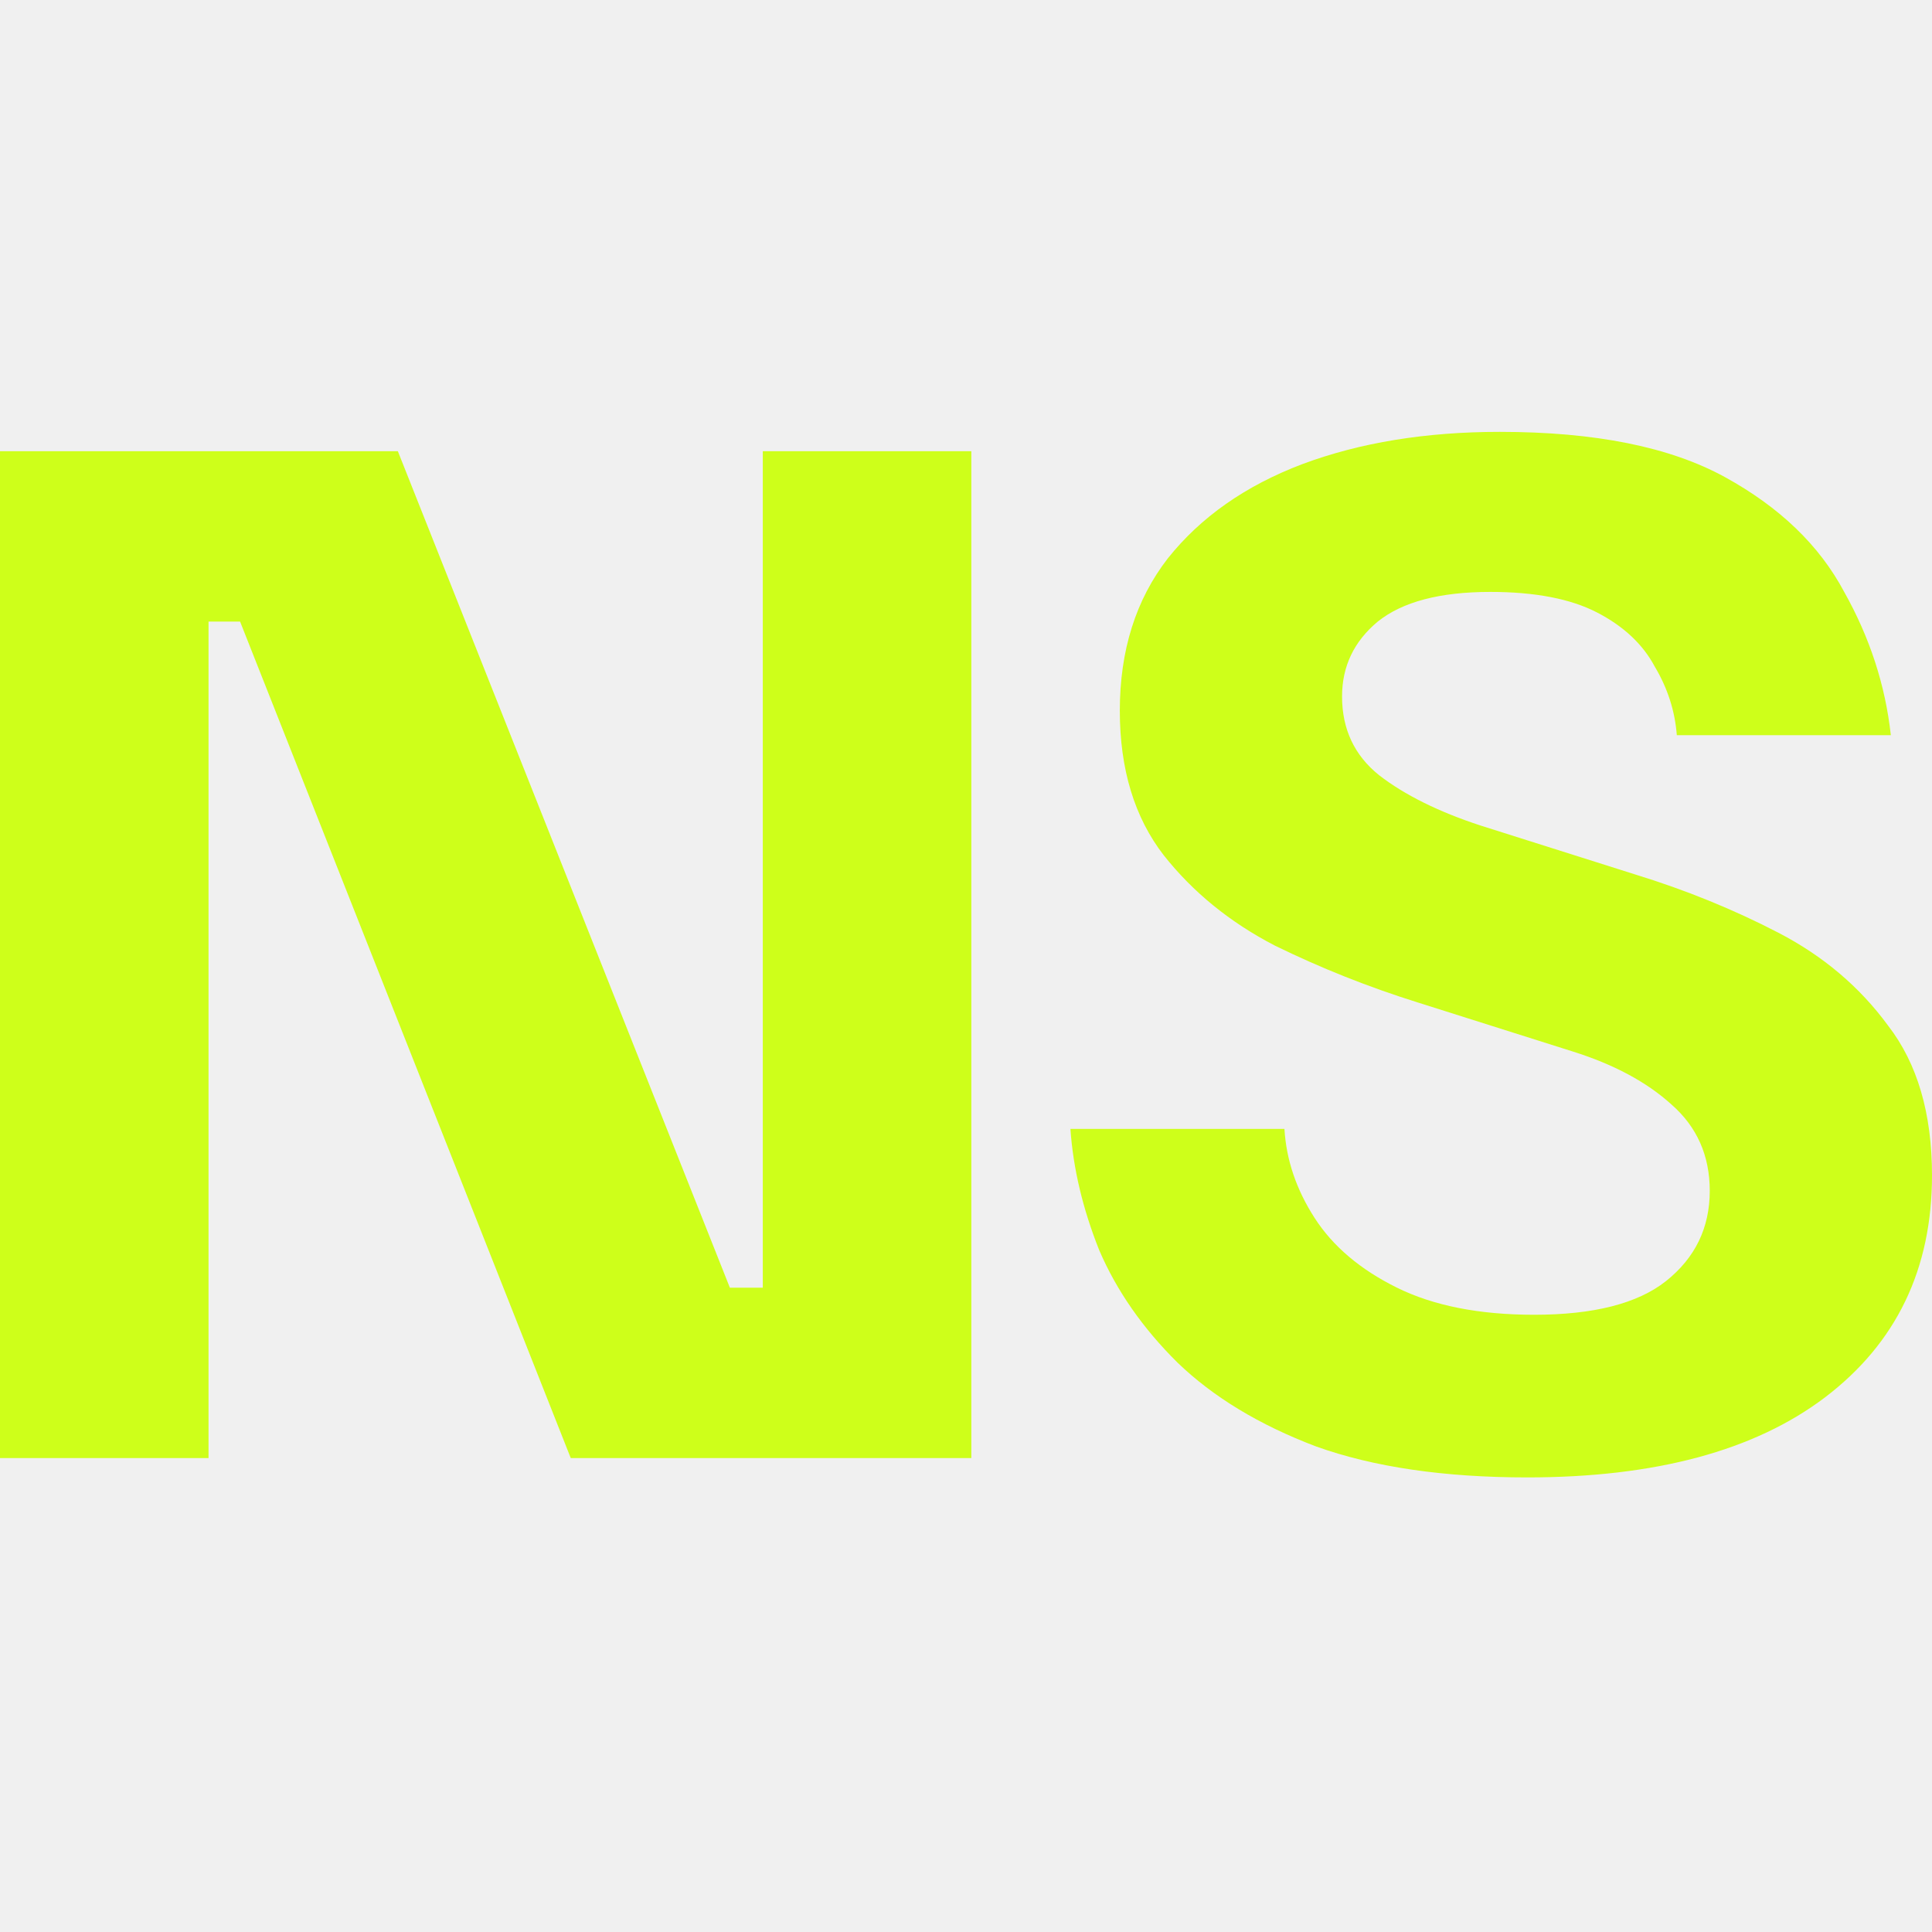
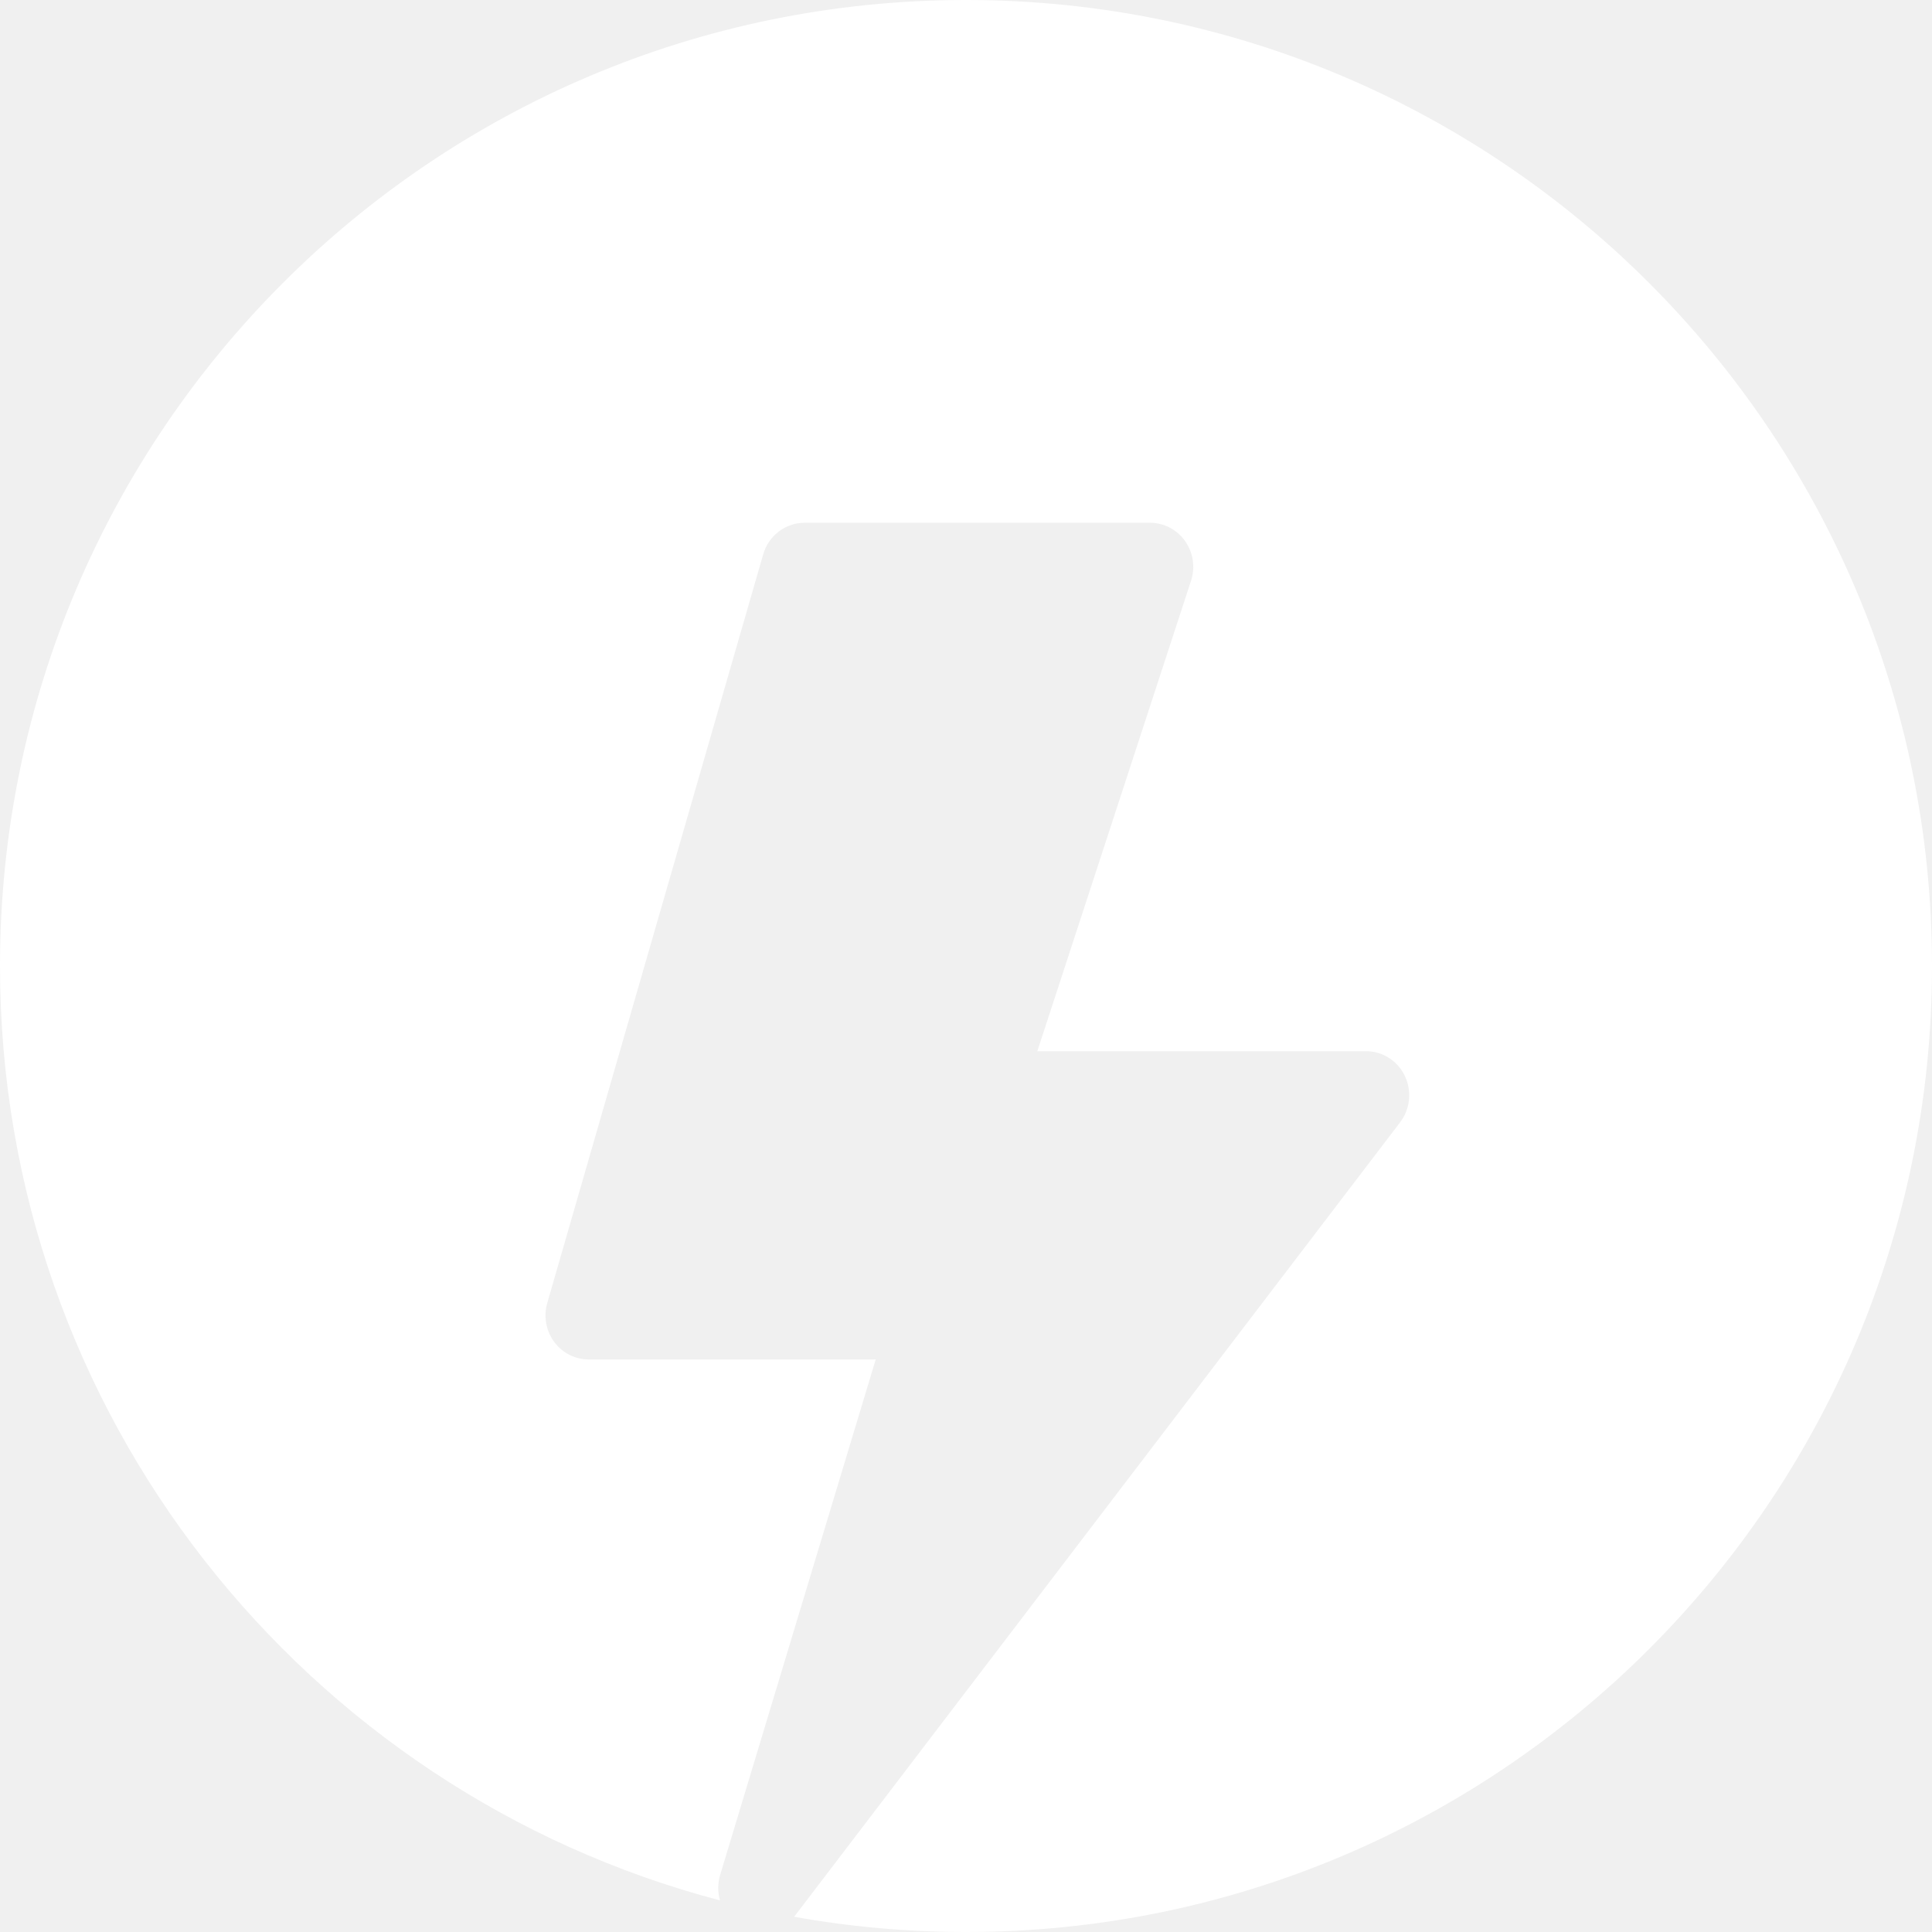
<svg xmlns="http://www.w3.org/2000/svg" width="85" height="85" viewBox="0 0 85 85" fill="none">
-   <path d="M67.194 65C63.532 65 60.434 64.546 57.898 63.637C55.404 62.691 53.371 61.46 51.802 59.946C50.273 58.431 49.126 56.784 48.362 55.005C47.637 53.188 47.215 51.408 47.094 49.667H56.51C56.591 51.03 57.033 52.336 57.838 53.585C58.643 54.835 59.85 55.857 61.46 56.652C63.069 57.447 65.081 57.844 67.496 57.844C70.111 57.844 72.043 57.352 73.29 56.368C74.578 55.346 75.222 54.021 75.222 52.393C75.222 50.84 74.658 49.572 73.532 48.588C72.445 47.603 70.996 46.827 69.186 46.259L62.365 44.101C60.192 43.42 58.1 42.587 56.088 41.602C54.116 40.58 52.486 39.255 51.199 37.627C49.911 35.961 49.267 33.841 49.267 31.267C49.267 28.616 49.971 26.383 51.38 24.565C52.828 22.748 54.8 21.366 57.295 20.42C59.83 19.473 62.727 19 65.987 19C70.172 19 73.471 19.663 75.886 20.988C78.3 22.313 80.05 23.997 81.137 26.042C82.264 28.049 82.948 30.15 83.189 32.346H73.773C73.692 31.286 73.371 30.282 72.807 29.336C72.284 28.351 71.439 27.556 70.272 26.951C69.105 26.345 67.536 26.042 65.564 26.042C63.351 26.042 61.701 26.477 60.615 27.348C59.568 28.219 59.045 29.317 59.045 30.642C59.045 32.081 59.589 33.235 60.675 34.106C61.802 34.977 63.291 35.715 65.142 36.321L71.962 38.479C74.175 39.16 76.268 40.012 78.24 41.035C80.211 42.057 81.821 43.42 83.068 45.123C84.356 46.789 85 48.985 85 51.711C85 55.838 83.431 59.094 80.292 61.479C77.193 63.826 72.827 65 67.194 65Z" fill="#CEFF1A" />
-   <path d="M0 64.148V19.852H17.504L32.111 56.652H33.56V19.852H42.735V64.148H25.11L10.563 27.348H9.175V64.148H0Z" fill="#CEFF1A" />
+   <g clip-path="url(#clip0_5_2)">
+     <path fill-rule="evenodd" clip-rule="evenodd" d="M42.5 85C65.972 85 85 65.972 85 42.5C85 19.028 65.972 0 42.5 0C19.028 0 0 19.028 0 42.5C0 62.232 13.447 78.823 31.676 83.609C31.571 83.245 31.573 82.855 31.684 82.489L38.528 59.81H25.901C25.606 59.81 25.314 59.74 25.05 59.606C24.786 59.471 24.556 59.275 24.379 59.034C24.202 58.793 24.083 58.513 24.03 58.217C23.978 57.92 23.994 57.616 24.077 57.327L33.577 24.391C33.692 23.989 33.933 23.637 34.261 23.386C34.59 23.135 34.99 23 35.4 23H50.599C50.9 23 51.197 23.073 51.465 23.213C51.732 23.353 51.964 23.556 52.139 23.805C52.315 24.054 52.431 24.342 52.476 24.645C52.522 24.948 52.496 25.259 52.401 25.55L45.637 46.249H60.099C60.455 46.248 60.803 46.35 61.105 46.542C61.407 46.734 61.65 47.008 61.807 47.334C61.963 47.66 62.026 48.024 61.99 48.385C61.953 48.746 61.818 49.089 61.6 49.376L35.001 84.249C34.98 84.276 34.959 84.303 34.937 84.329C37.391 84.77 39.919 85 42.5 85Z" fill="white" />
+   </g>
+   <defs>
+     <clipPath id="clip0_5_2">
+       <rect width="85" height="85" fill="white" />
+     </clipPath>
+   </defs>
</svg>
